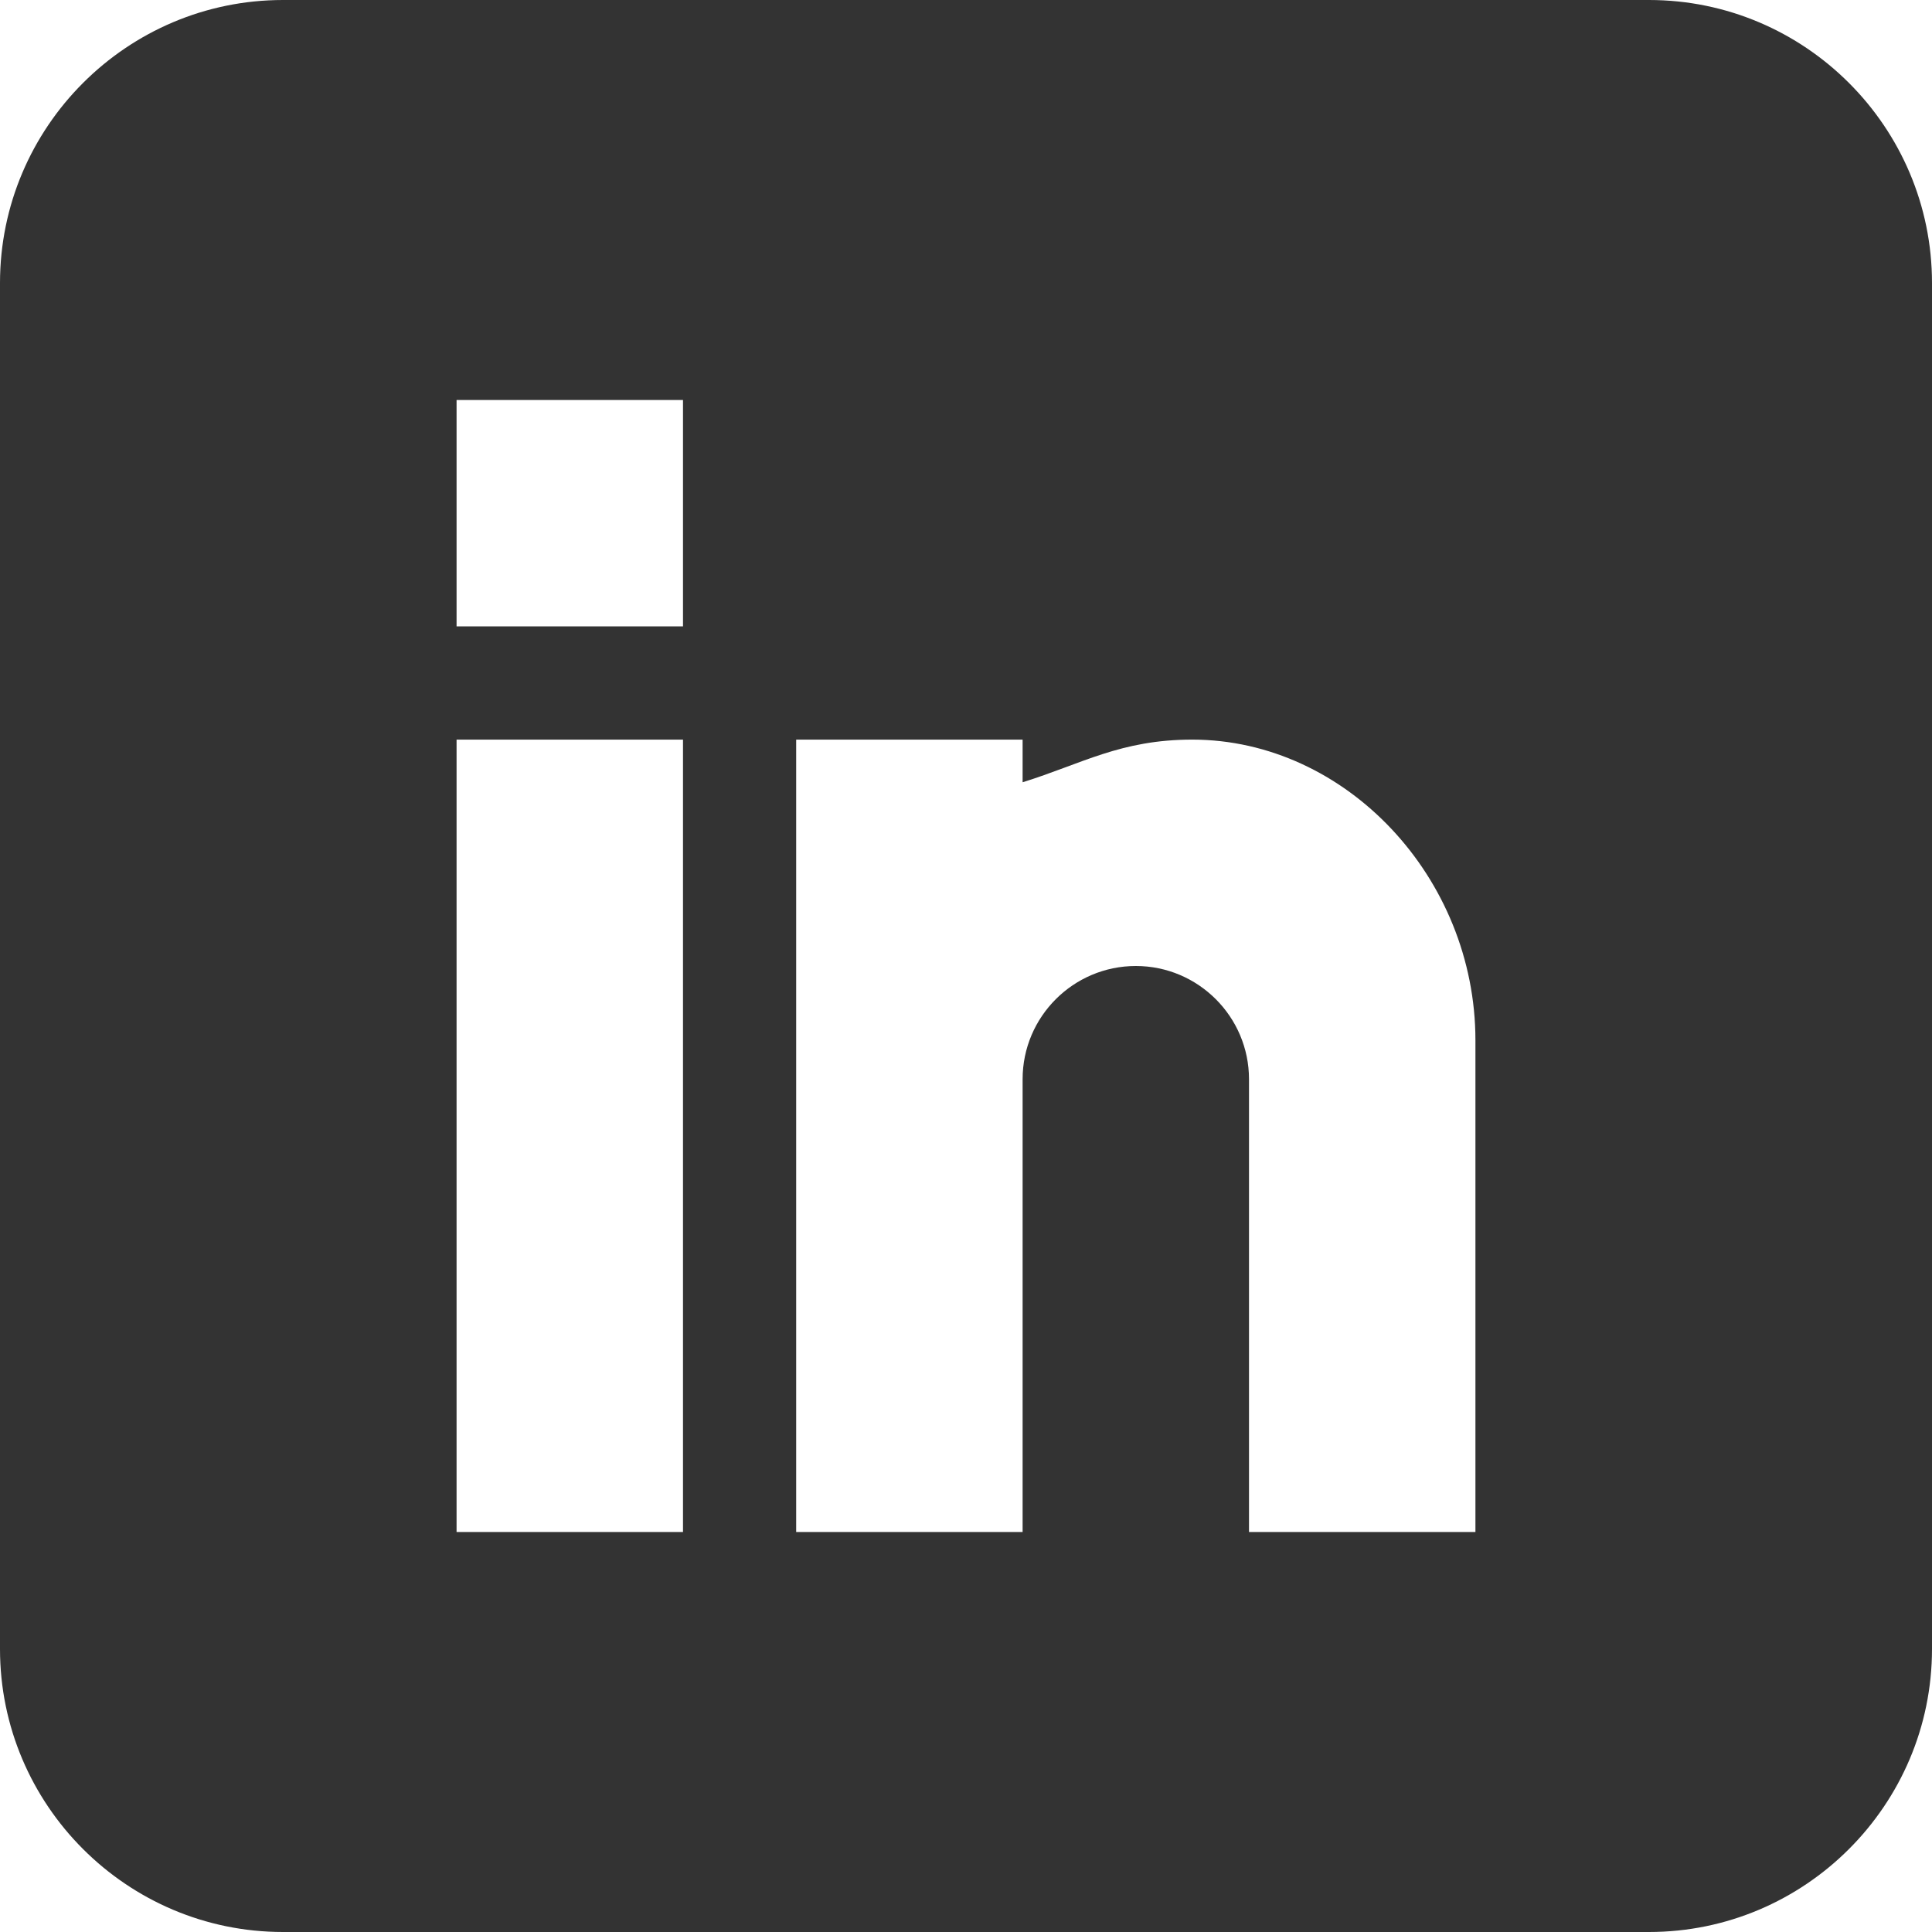
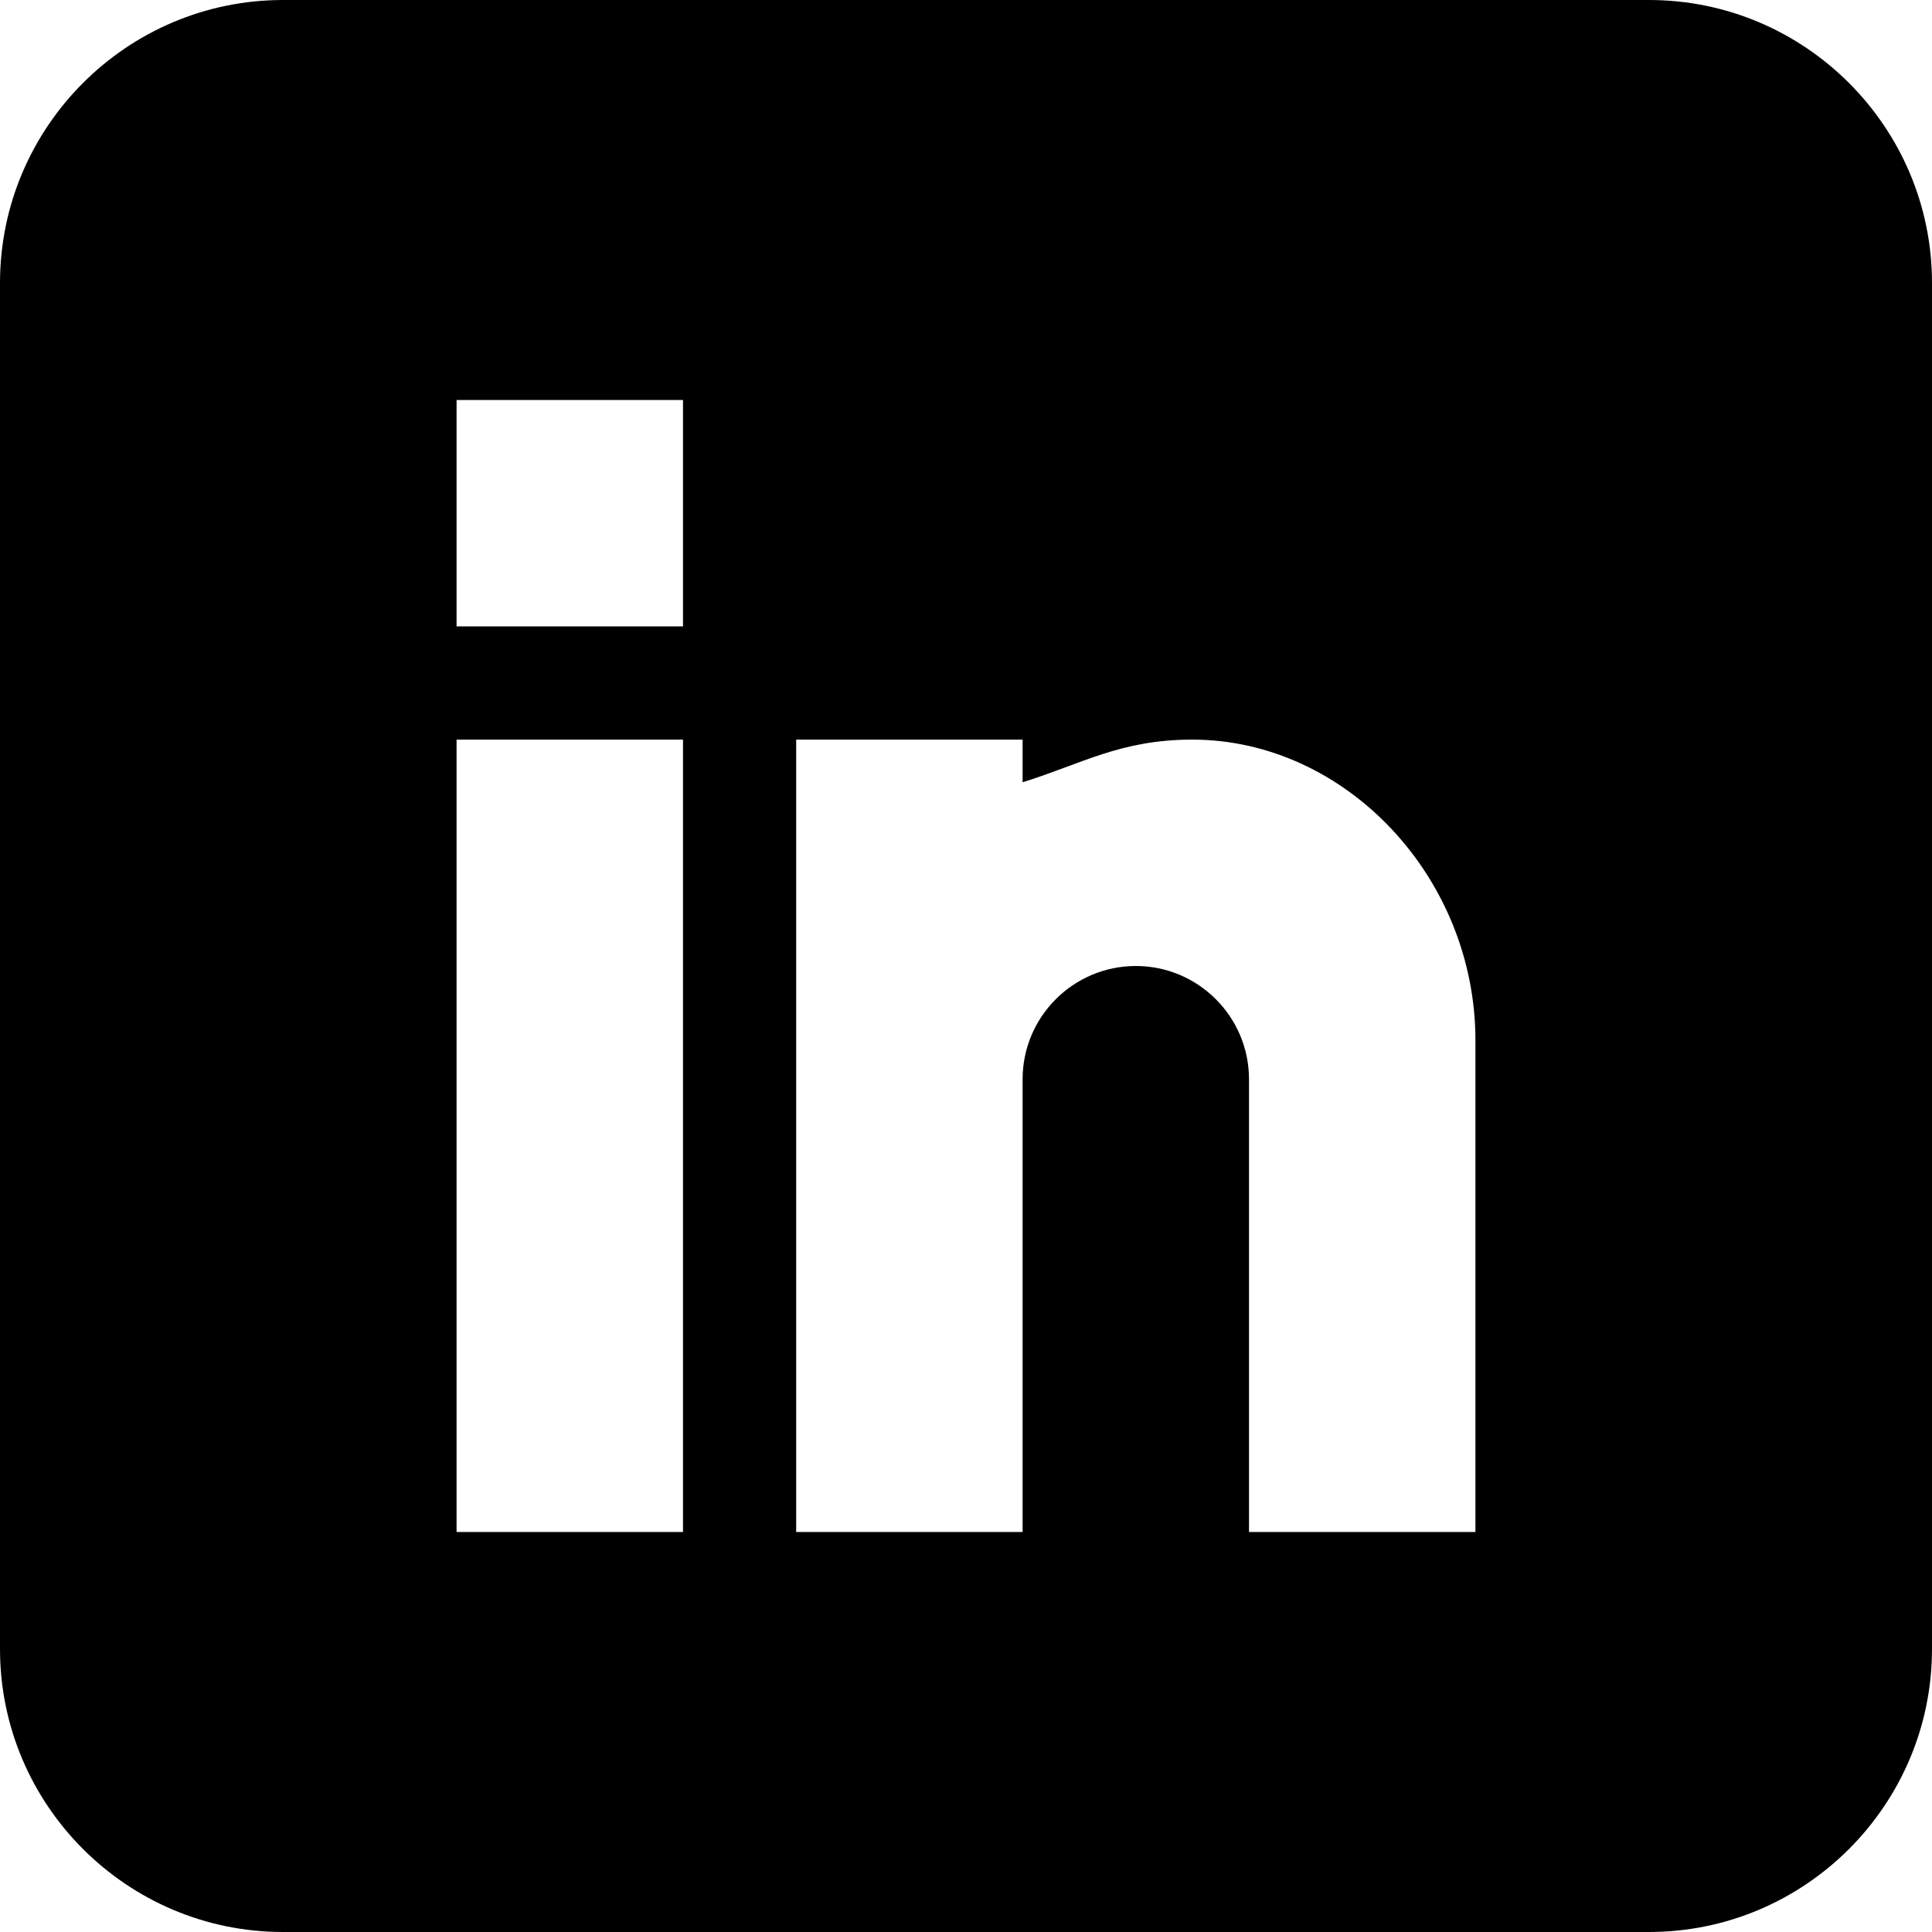
<svg xmlns="http://www.w3.org/2000/svg" width="50" height="50" viewBox="0 0 50 50" fill="none">
-   <path d="M42.676 0H7.324C3.286 0 0 3.286 0 7.324V42.676C0 46.714 3.286 50 7.324 50H42.676C46.714 50 50 46.714 50 42.676V7.324C50 3.286 46.714 0 42.676 0ZM17.676 39.648H11.816V19.141H17.676V39.648ZM17.676 16.211H11.816V10.352H17.676V16.211ZM38.184 39.648H32.324V27.93C32.324 26.314 31.01 25 29.395 25C27.779 25 26.465 26.314 26.465 27.93V39.648H20.605V19.141H26.465V20.245C28 19.768 28.997 19.141 30.859 19.141C34.833 19.145 38.184 22.71 38.184 26.923V39.648Z" fill="#333333" />
+   <path d="M42.676 0H7.324C3.286 0 0 3.286 0 7.324V42.676C0 46.714 3.286 50 7.324 50H42.676C46.714 50 50 46.714 50 42.676V7.324C50 3.286 46.714 0 42.676 0ZM17.676 39.648H11.816V19.141H17.676V39.648ZM17.676 16.211H11.816V10.352H17.676V16.211ZM38.184 39.648H32.324V27.93C32.324 26.314 31.01 25 29.395 25C27.779 25 26.465 26.314 26.465 27.93V39.648H20.605V19.141H26.465V20.245C28 19.768 28.997 19.141 30.859 19.141C34.833 19.145 38.184 22.71 38.184 26.923V39.648Z" fill="black" />
</svg>
